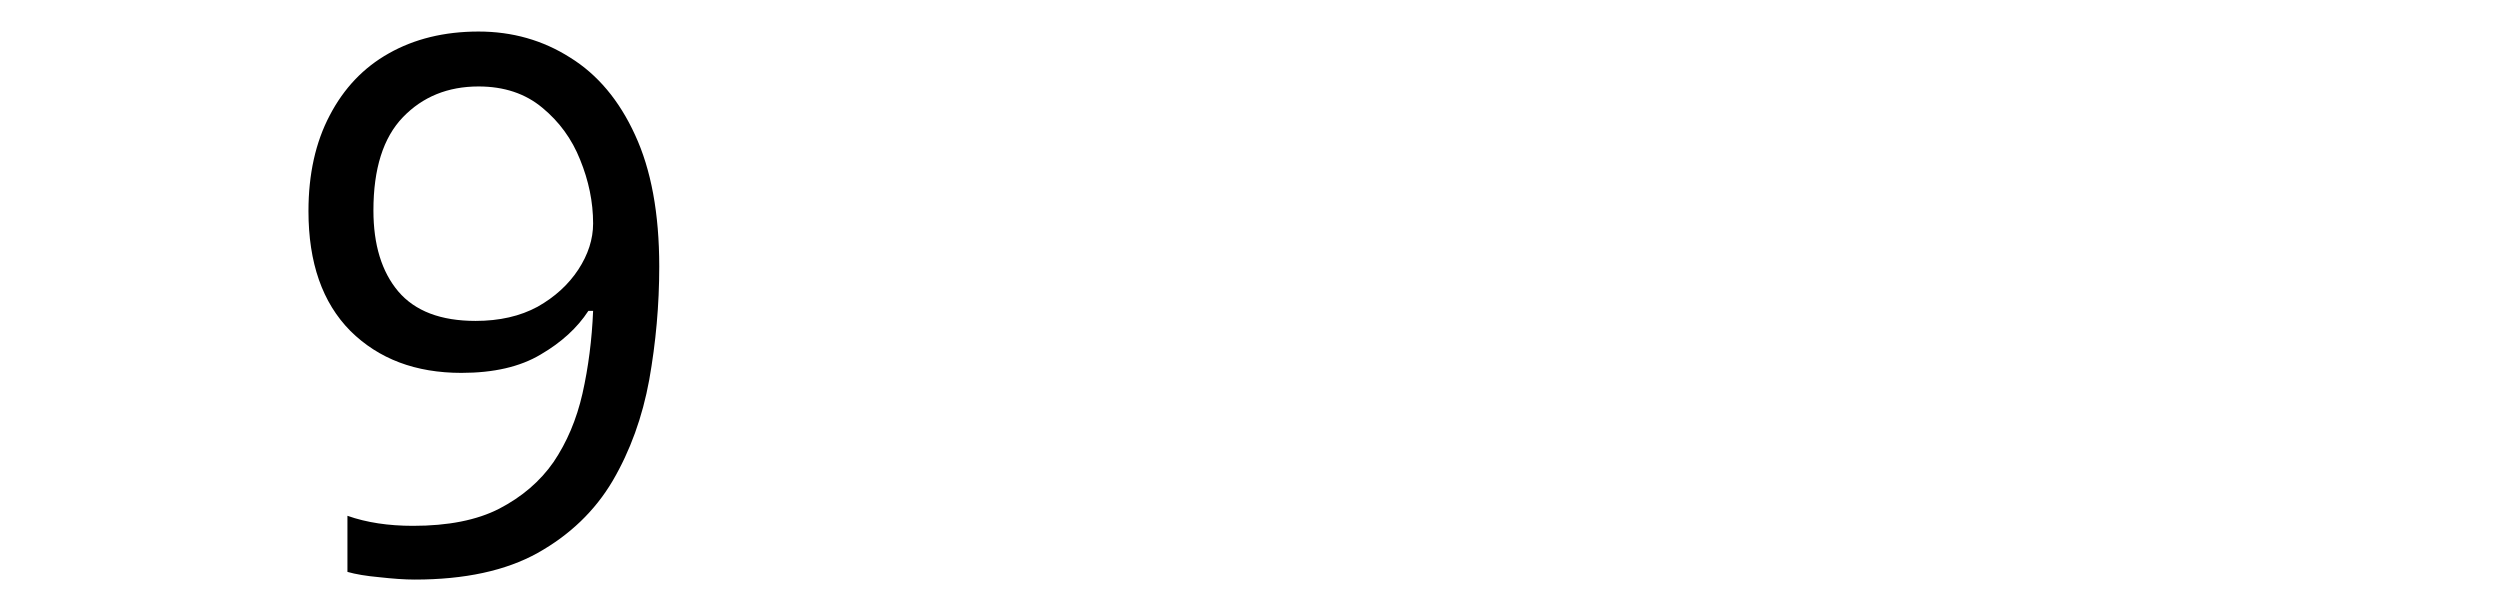
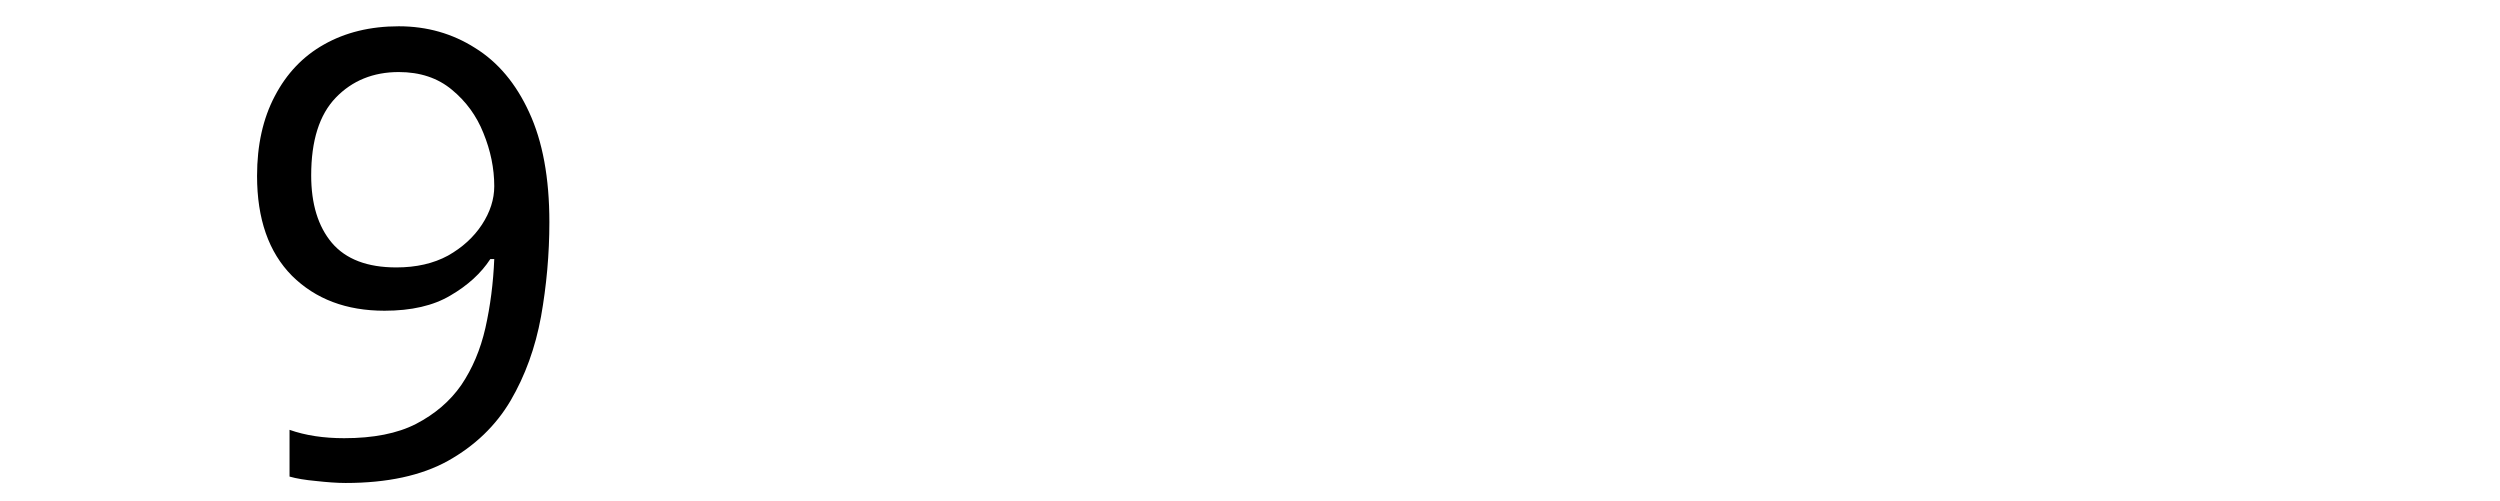
- <svg xmlns="http://www.w3.org/2000/svg" width="250" height="60" viewBox="0 0 66.146 15.875" version="1.1" id="svg8">
+ <svg xmlns="http://www.w3.org/2000/svg" width="300" height="60" viewBox="0 0 79.375 15.875" version="1.1" id="svg8">
  <defs id="defs2" />
  <g id="layer1" transform="translate(-83.05731,-130.9702)">
    <text xml:space="preserve" style="font-style:normal;font-weight:normal;font-size:10.583px;line-height:1.25;font-family:sans-serif;letter-spacing:0px;word-spacing:0px;fill:#000000;fill-opacity:1;stroke:none;stroke-width:0.265" x="90.233" y="146.099" id="text12">
      <tspan id="tspan10" x="90.233" y="146.099" style="font-size:19.756px;stroke-width:0.265">9</tspan>
    </text>
  </g>
</svg>
